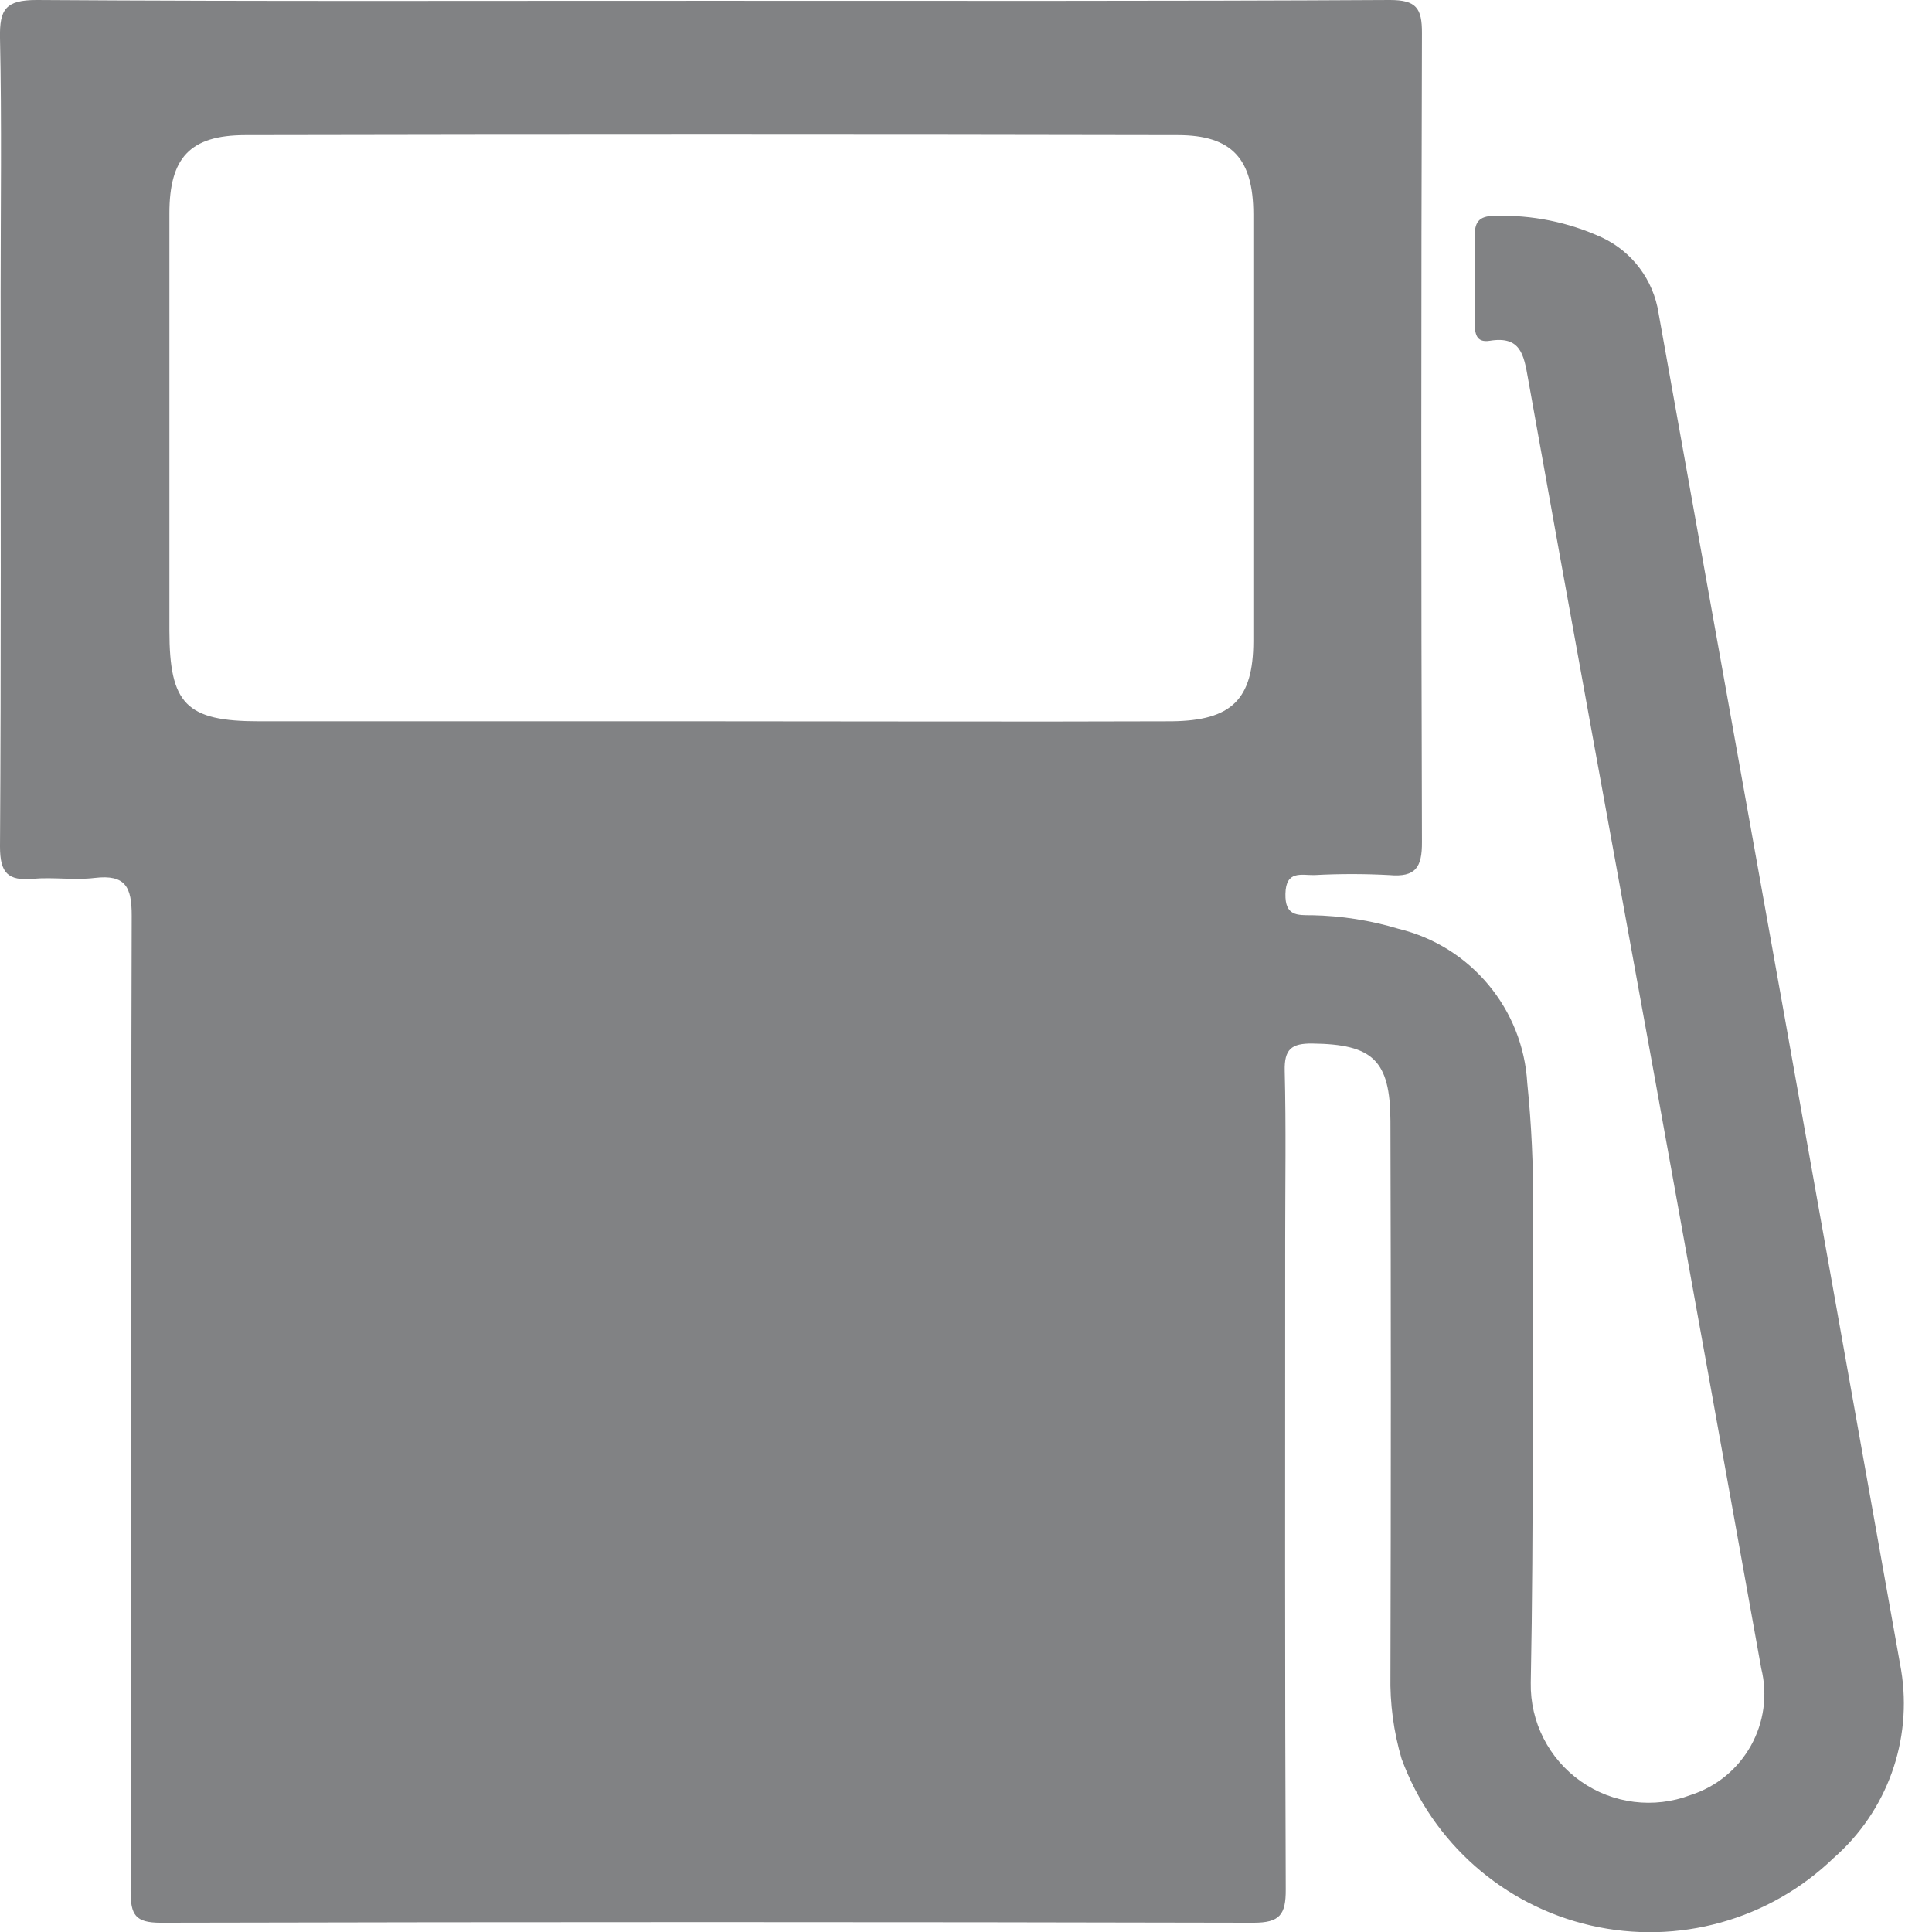
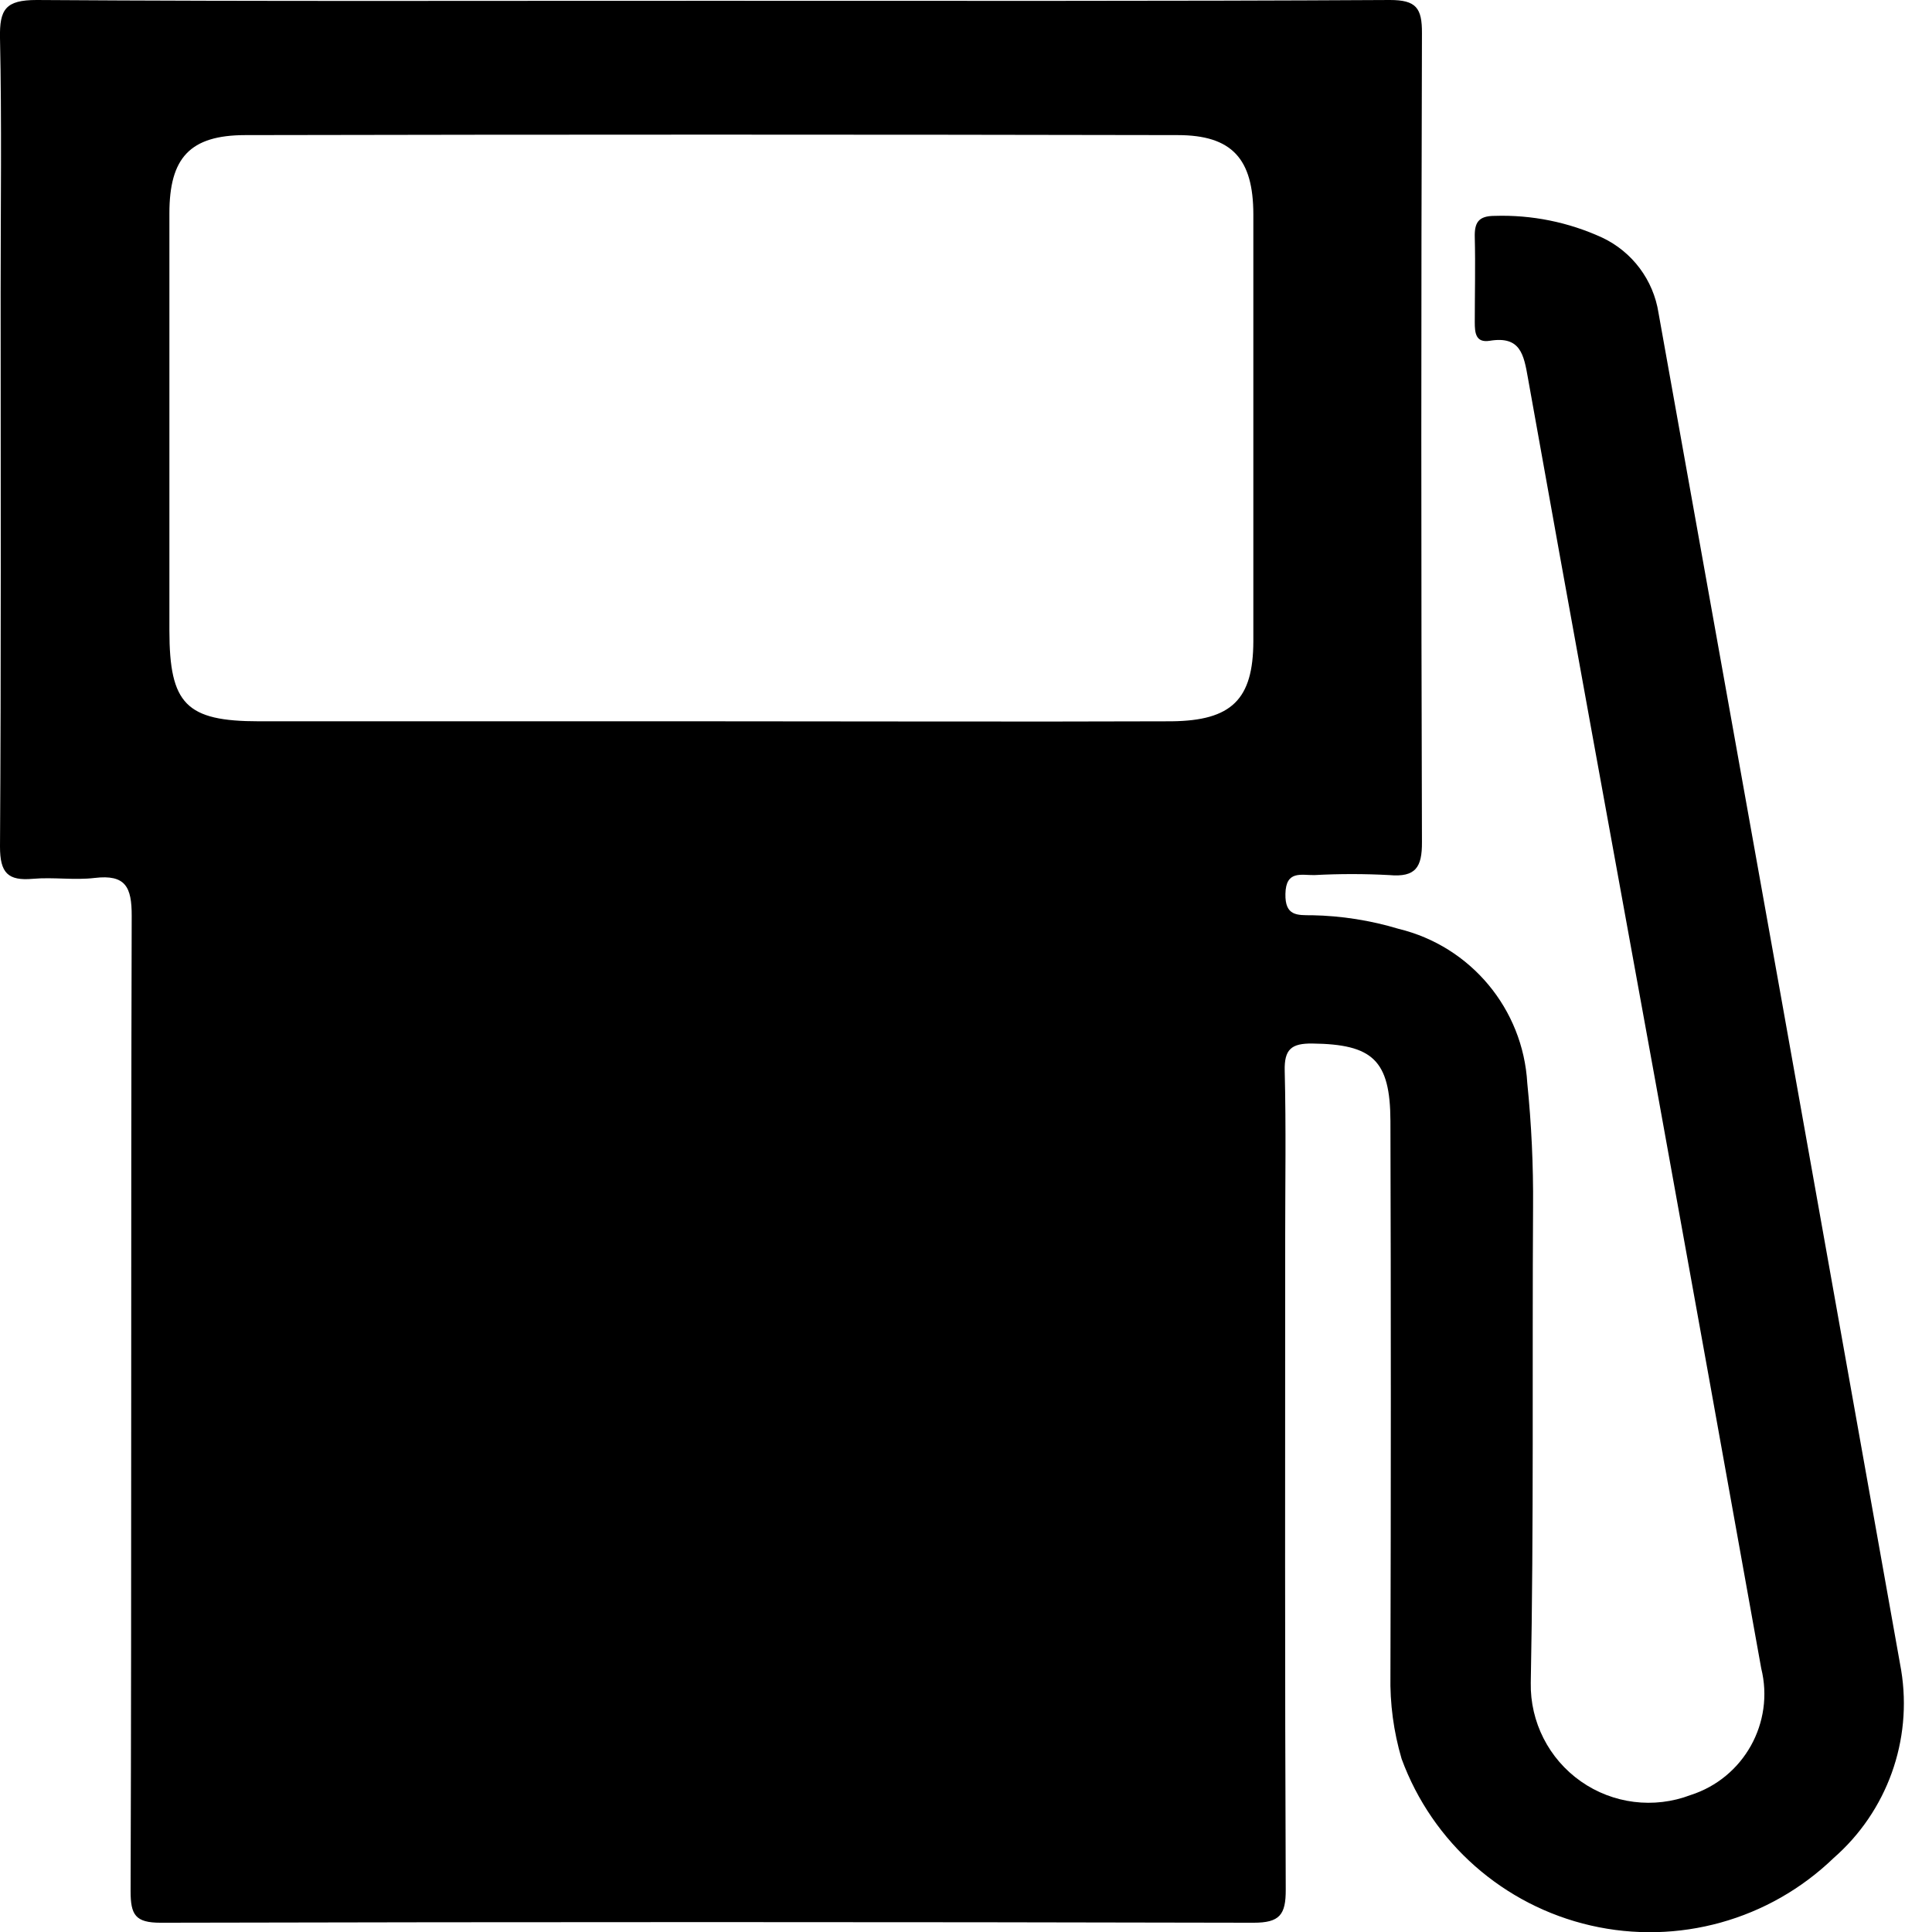
<svg xmlns="http://www.w3.org/2000/svg" width="24.047" height="24.396" viewBox="0 0 24.047 24.396">
  <g id="Group_6885" data-name="Group 6885" transform="translate(0)">
-     <path id="Path_2652" data-name="Path 2652" d="M24.006,21.09q-.748-4.2-1.5-8.408-.783-4.366-1.564-8.731A1.266,1.266,0,0,0,20.23,3a3.022,3.022,0,0,0-1.357-.274c-.207,0-.256.087-.251.271.009.357,0,.714,0,1.071,0,.134.01.264.19.235.387-.063.429.173.482.475.529,2.964,1.073,5.926,1.611,8.889q.67,3.7,1.334,7.4a1.34,1.34,0,0,1-.893,1.6,1.488,1.488,0,0,1-2.017-1.417c.039-2,.017-4.008.029-6.012a14.3,14.3,0,0,0-.073-1.561,2.13,2.13,0,0,0-1.624-1.948,4.062,4.062,0,0,0-1.094-.172c-.189,0-.342.01-.336-.27.006-.3.2-.234.366-.237a8.836,8.836,0,0,1,.946,0c.334.03.414-.1.412-.417q-.016-5.106,0-10.213C17.957.1,17.881,0,17.55,0,14.694.016,11.839.01,8.984.01,6.144.009,3.3.019.462,0,.07,0-.007.118,0,.479.023,1.549.008,2.62.008,3.691c0,2.333.007,4.667-.008,7,0,.332.1.434.415.406.259-.023.524.02.781-.011.39-.046.468.115.467.48-.012,4.1,0,8.209-.014,12.313,0,.3.059.4.379.4q6.9-.016,13.8,0c.331,0,.409-.1.407-.421-.012-2.732-.007-5.463-.007-8.195,0-.714.012-1.428-.006-2.141-.007-.274.086-.348.349-.345.761.009.983.209.986.978q.01,3.5,0,7a3.477,3.477,0,0,0,.141,1.054,3.34,3.34,0,0,0,5.455,1.253A2.592,2.592,0,0,0,24.006,21.09ZM14.794,9.108c-1.935.007-3.87,0-5.8,0q-2.861,0-5.722,0c-.922,0-1.132-.217-1.133-1.145q0-2.635,0-5.269c0-.7.258-.987.958-.988q5.886-.012,11.773,0c.687,0,.955.3.956,1q0,2.7,0,5.392C15.824,8.831,15.553,9.1,14.794,9.108Z" transform="translate(0 0)" fill="#818284" />
+     <path id="Path_2652" data-name="Path 2652" d="M24.006,21.09q-.748-4.2-1.5-8.408-.783-4.366-1.564-8.731A1.266,1.266,0,0,0,20.23,3a3.022,3.022,0,0,0-1.357-.274c-.207,0-.256.087-.251.271.009.357,0,.714,0,1.071,0,.134.01.264.19.235.387-.063.429.173.482.475.529,2.964,1.073,5.926,1.611,8.889q.67,3.7,1.334,7.4a1.34,1.34,0,0,1-.893,1.6,1.488,1.488,0,0,1-2.017-1.417c.039-2,.017-4.008.029-6.012a14.3,14.3,0,0,0-.073-1.561,2.13,2.13,0,0,0-1.624-1.948,4.062,4.062,0,0,0-1.094-.172c-.189,0-.342.01-.336-.27.006-.3.2-.234.366-.237a8.836,8.836,0,0,1,.946,0c.334.03.414-.1.412-.417q-.016-5.106,0-10.213C17.957.1,17.881,0,17.55,0,14.694.016,11.839.01,8.984.01,6.144.009,3.3.019.462,0,.07,0-.007.118,0,.479.023,1.549.008,2.62.008,3.691c0,2.333.007,4.667-.008,7,0,.332.1.434.415.406.259-.023.524.02.781-.011.39-.046.468.115.467.48-.012,4.1,0,8.209-.014,12.313,0,.3.059.4.379.4q6.9-.016,13.8,0c.331,0,.409-.1.407-.421-.012-2.732-.007-5.463-.007-8.195,0-.714.012-1.428-.006-2.141-.007-.274.086-.348.349-.345.761.009.983.209.986.978q.01,3.5,0,7a3.477,3.477,0,0,0,.141,1.054,3.34,3.34,0,0,0,5.455,1.253A2.592,2.592,0,0,0,24.006,21.09ZM14.794,9.108c-1.935.007-3.87,0-5.8,0q-2.861,0-5.722,0c-.922,0-1.132-.217-1.133-1.145q0-2.635,0-5.269c0-.7.258-.987.958-.988q5.886-.012,11.773,0c.687,0,.955.3.956,1q0,2.7,0,5.392C15.824,8.831,15.553,9.1,14.794,9.108Z" transform="translate(0 0)" fill="currentColor" />
  </g>
</svg>
